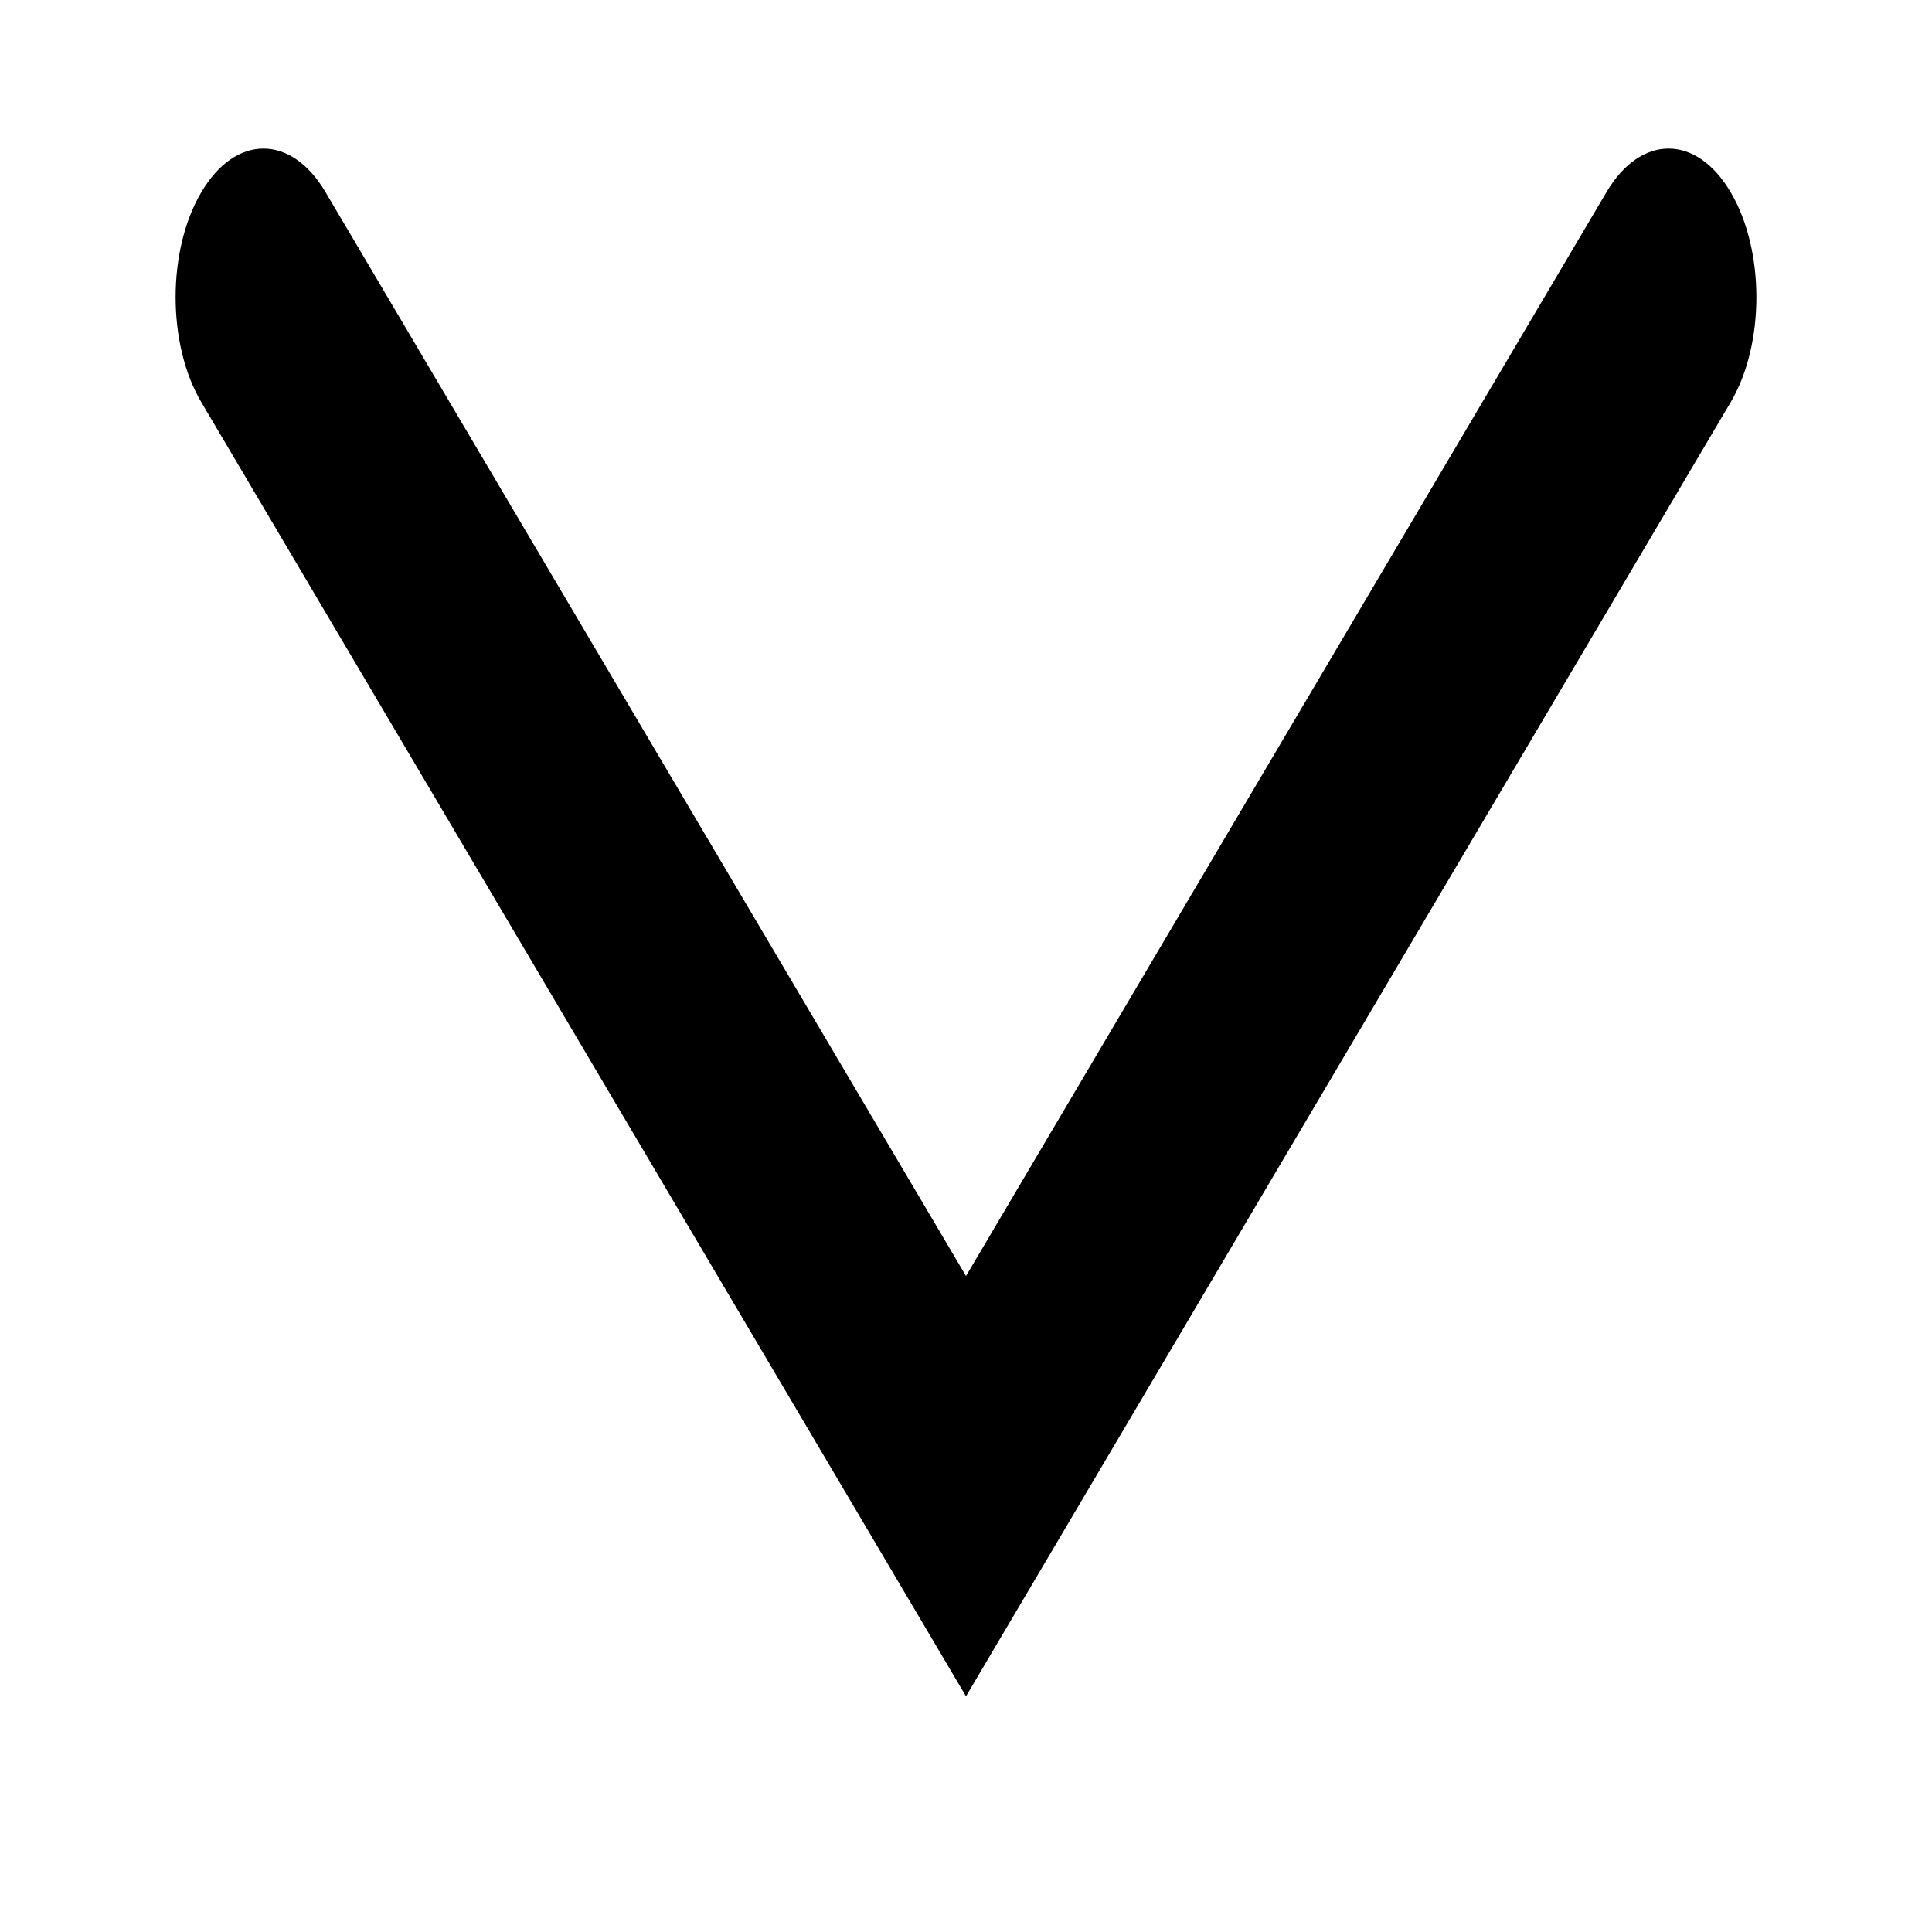
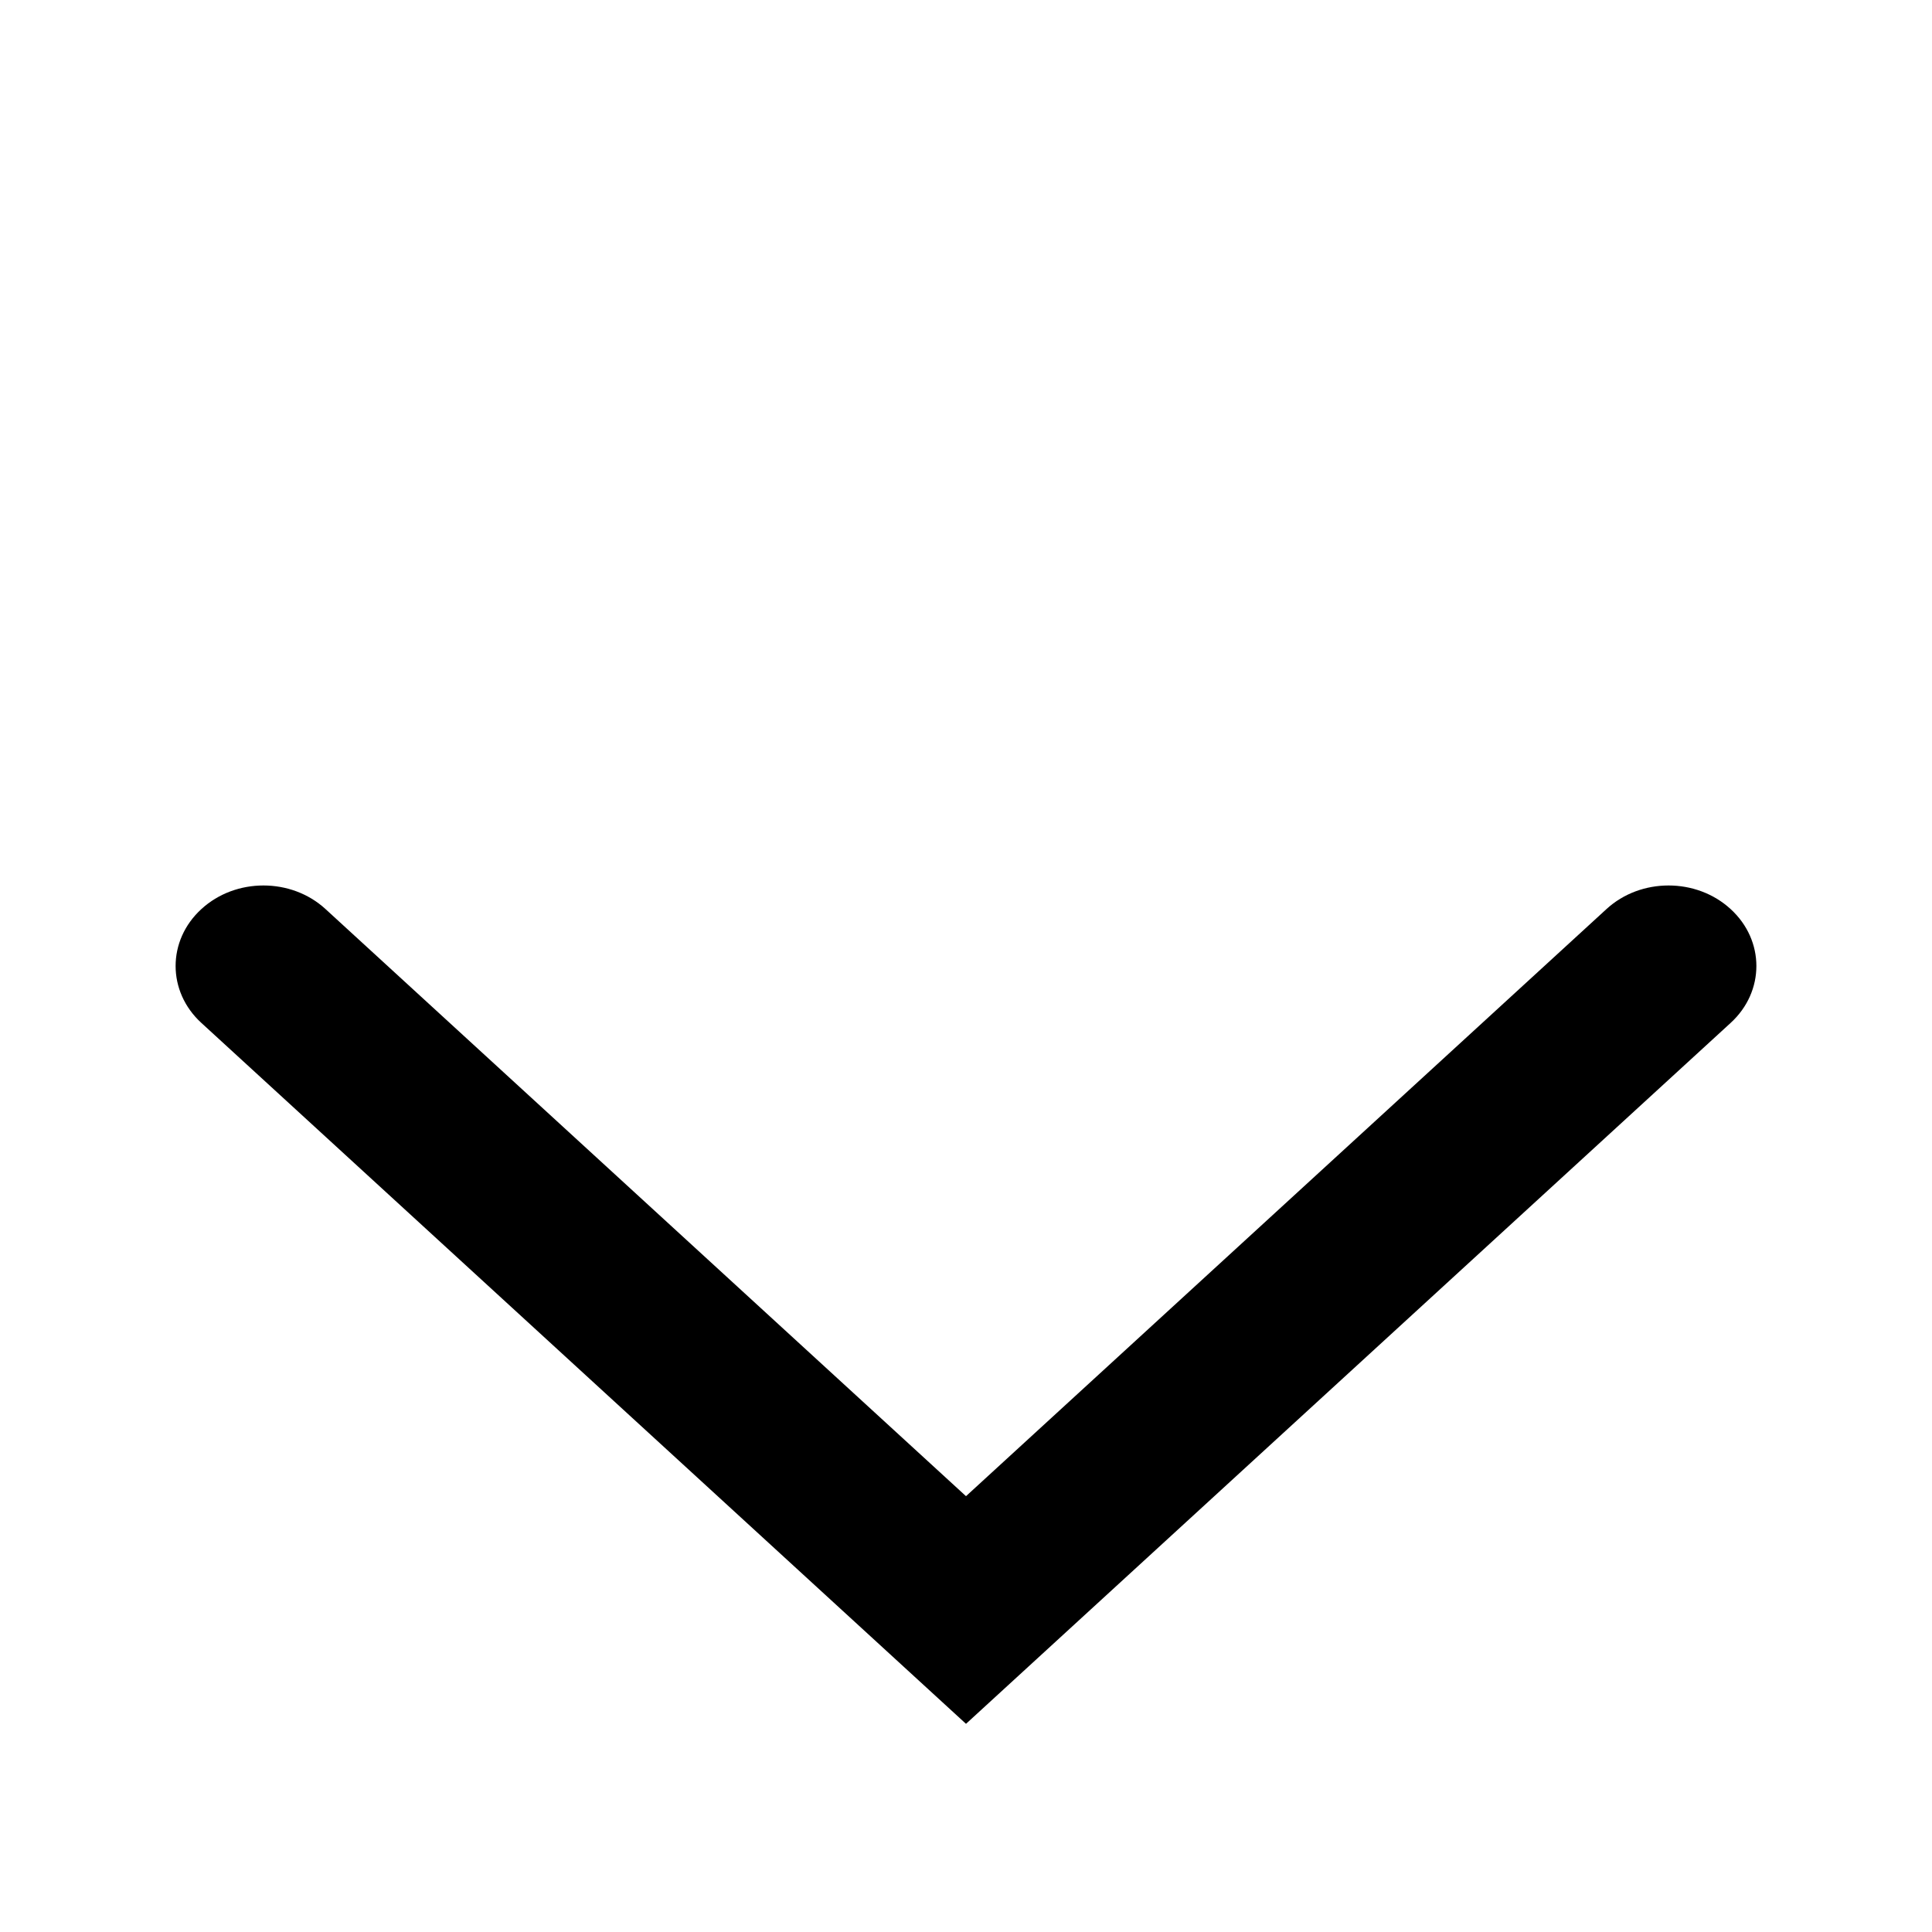
- <svg xmlns="http://www.w3.org/2000/svg" width="1" height="1" viewBox="-2 -1 22 13" stroke="inherit" stroke-width="2" stroke-linecap="round" preserveAspectRatio="none">
+ <svg xmlns="http://www.w3.org/2000/svg" width="1" height="1" viewBox="-2 -11 22 24" stroke="inherit" stroke-width="2" stroke-linecap="round" preserveAspectRatio="none">
  <path d="M1.707 0.293C1.317 -0.098 0.683 -0.098 0.293 0.293C-0.098 0.683 -0.098 1.317 0.293 1.707L1.707 0.293ZM9 9L8.293 9.707L9 10.414L9.707 9.707L9 9ZM17.707 1.707C18.098 1.317 18.098 0.683 17.707 0.293C17.317 -0.098 16.683 -0.098 16.293 0.293L17.707 1.707ZM0.293 1.707L8.293 9.707L9.707 8.293L1.707 0.293L0.293 1.707ZM9.707 9.707L17.707 1.707L16.293 0.293L8.293 8.293L9.707 9.707Z" />
</svg>
